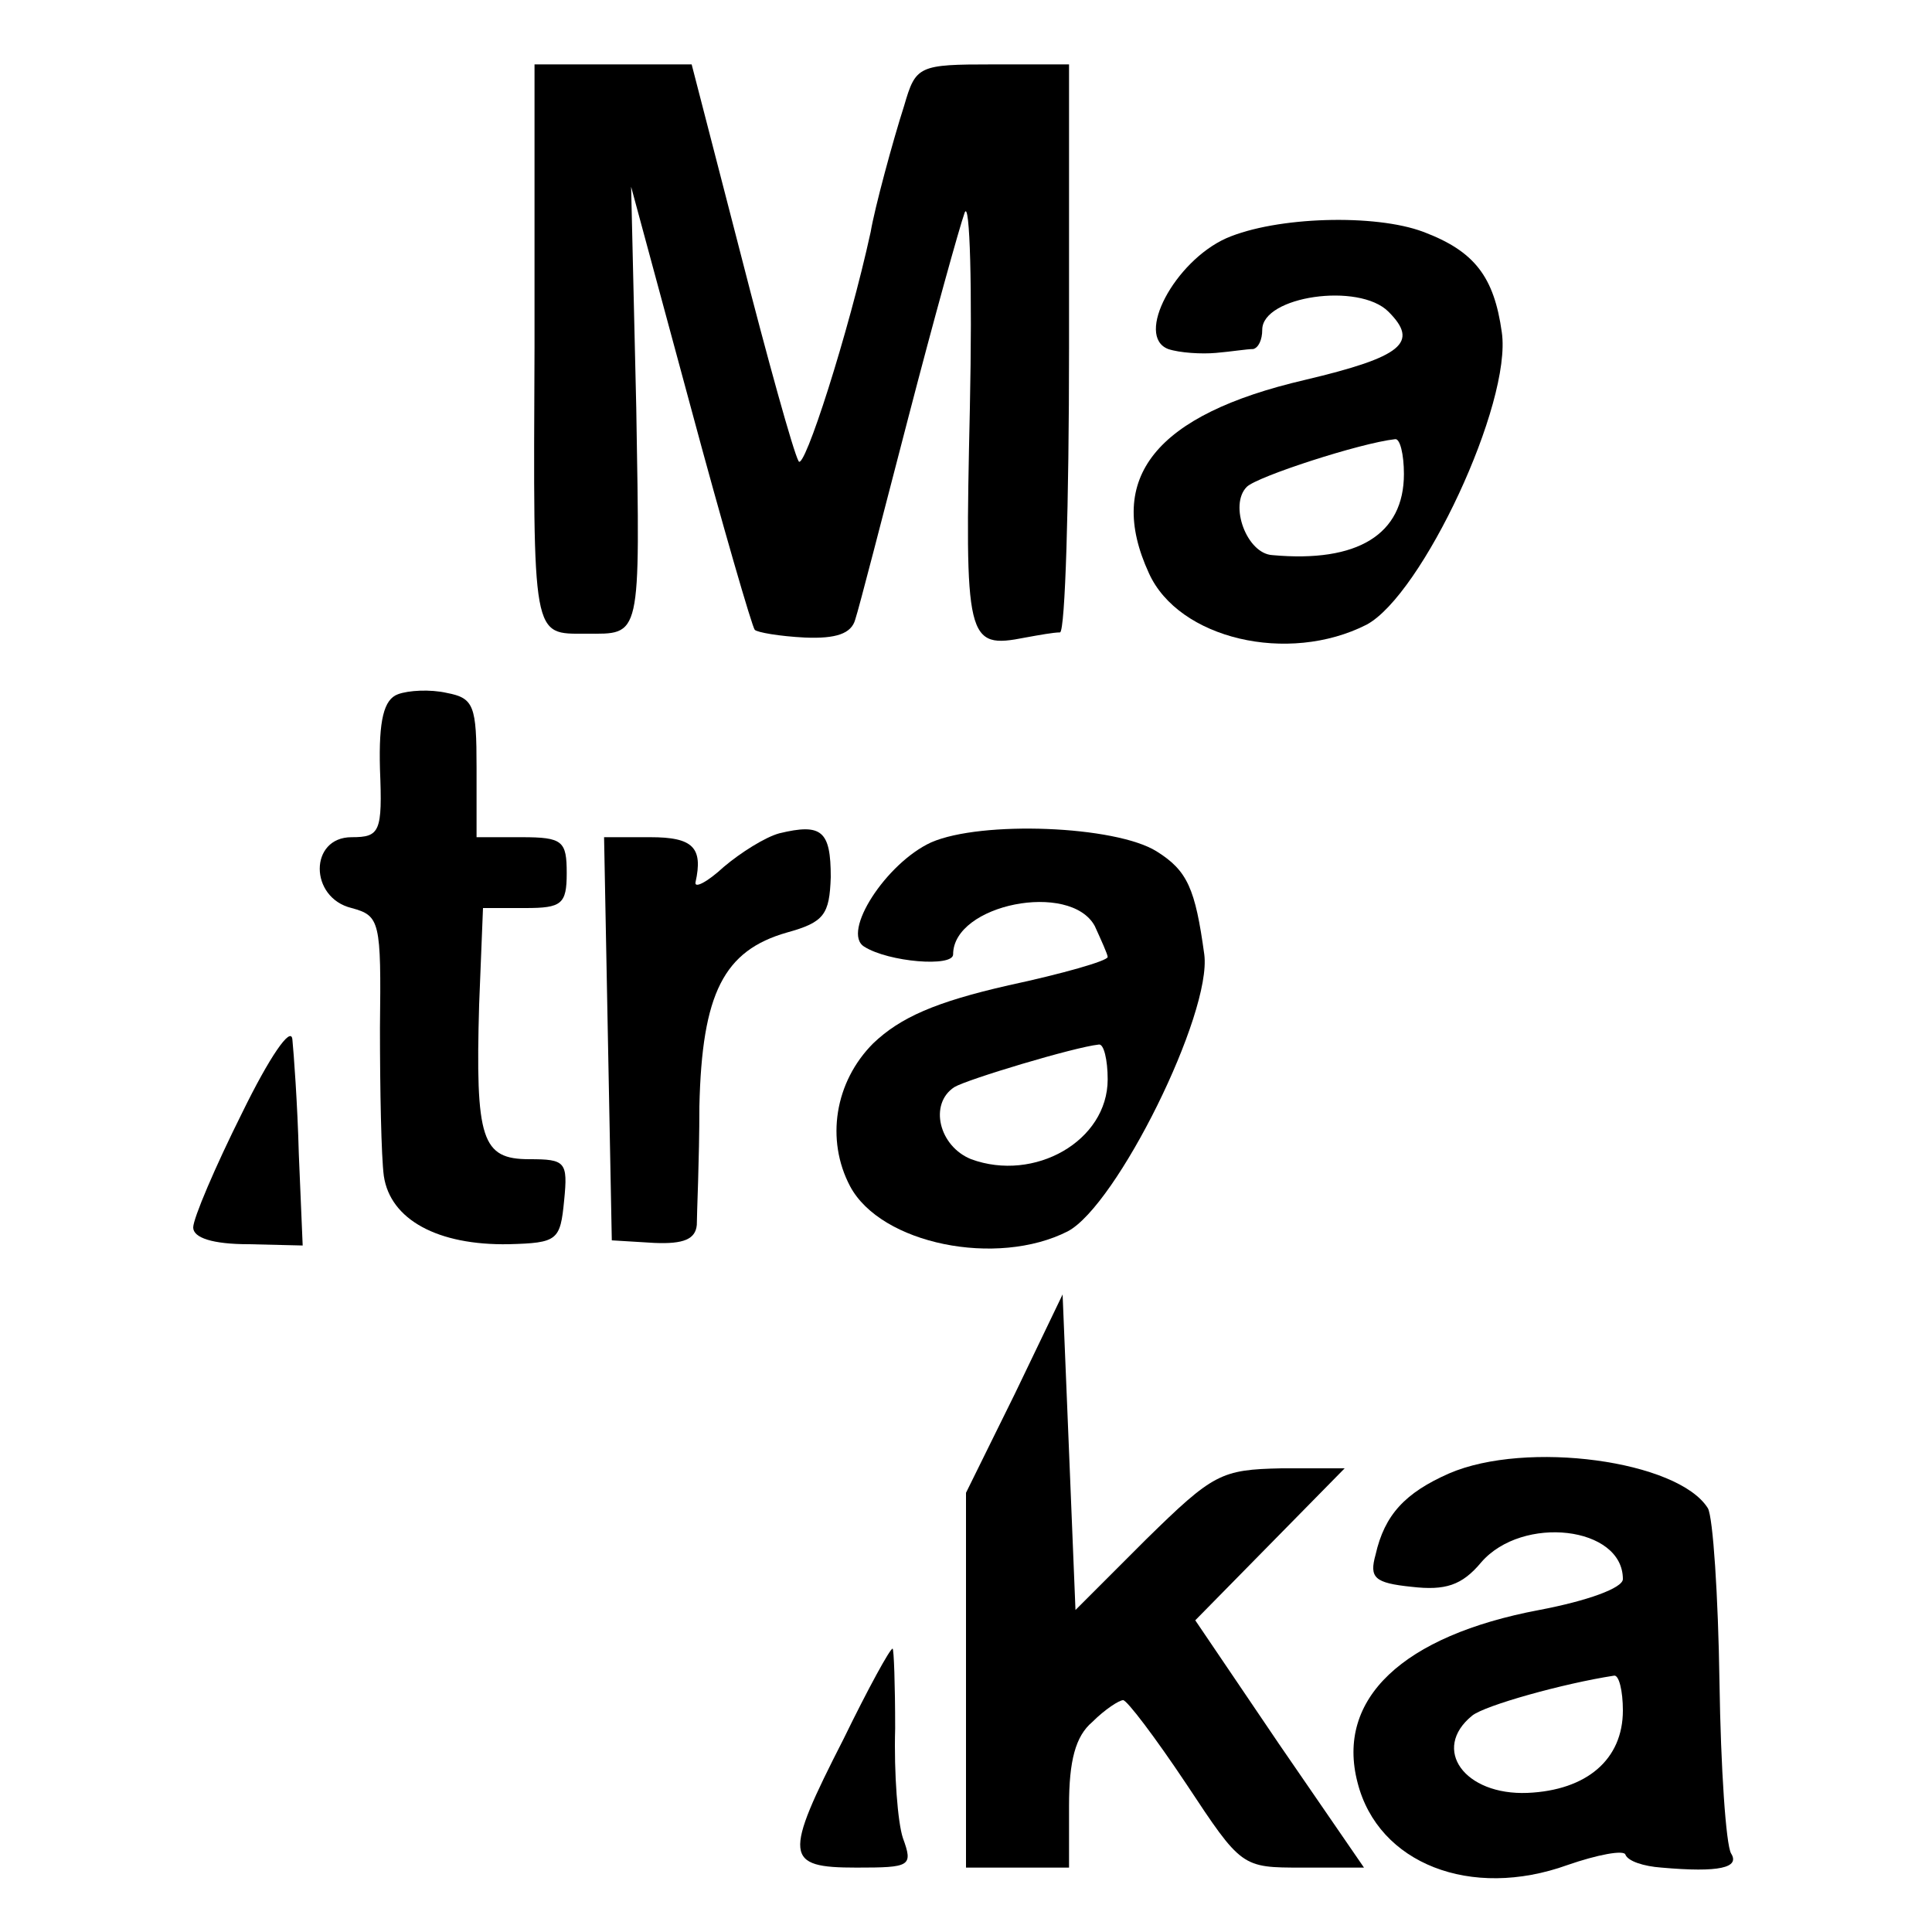
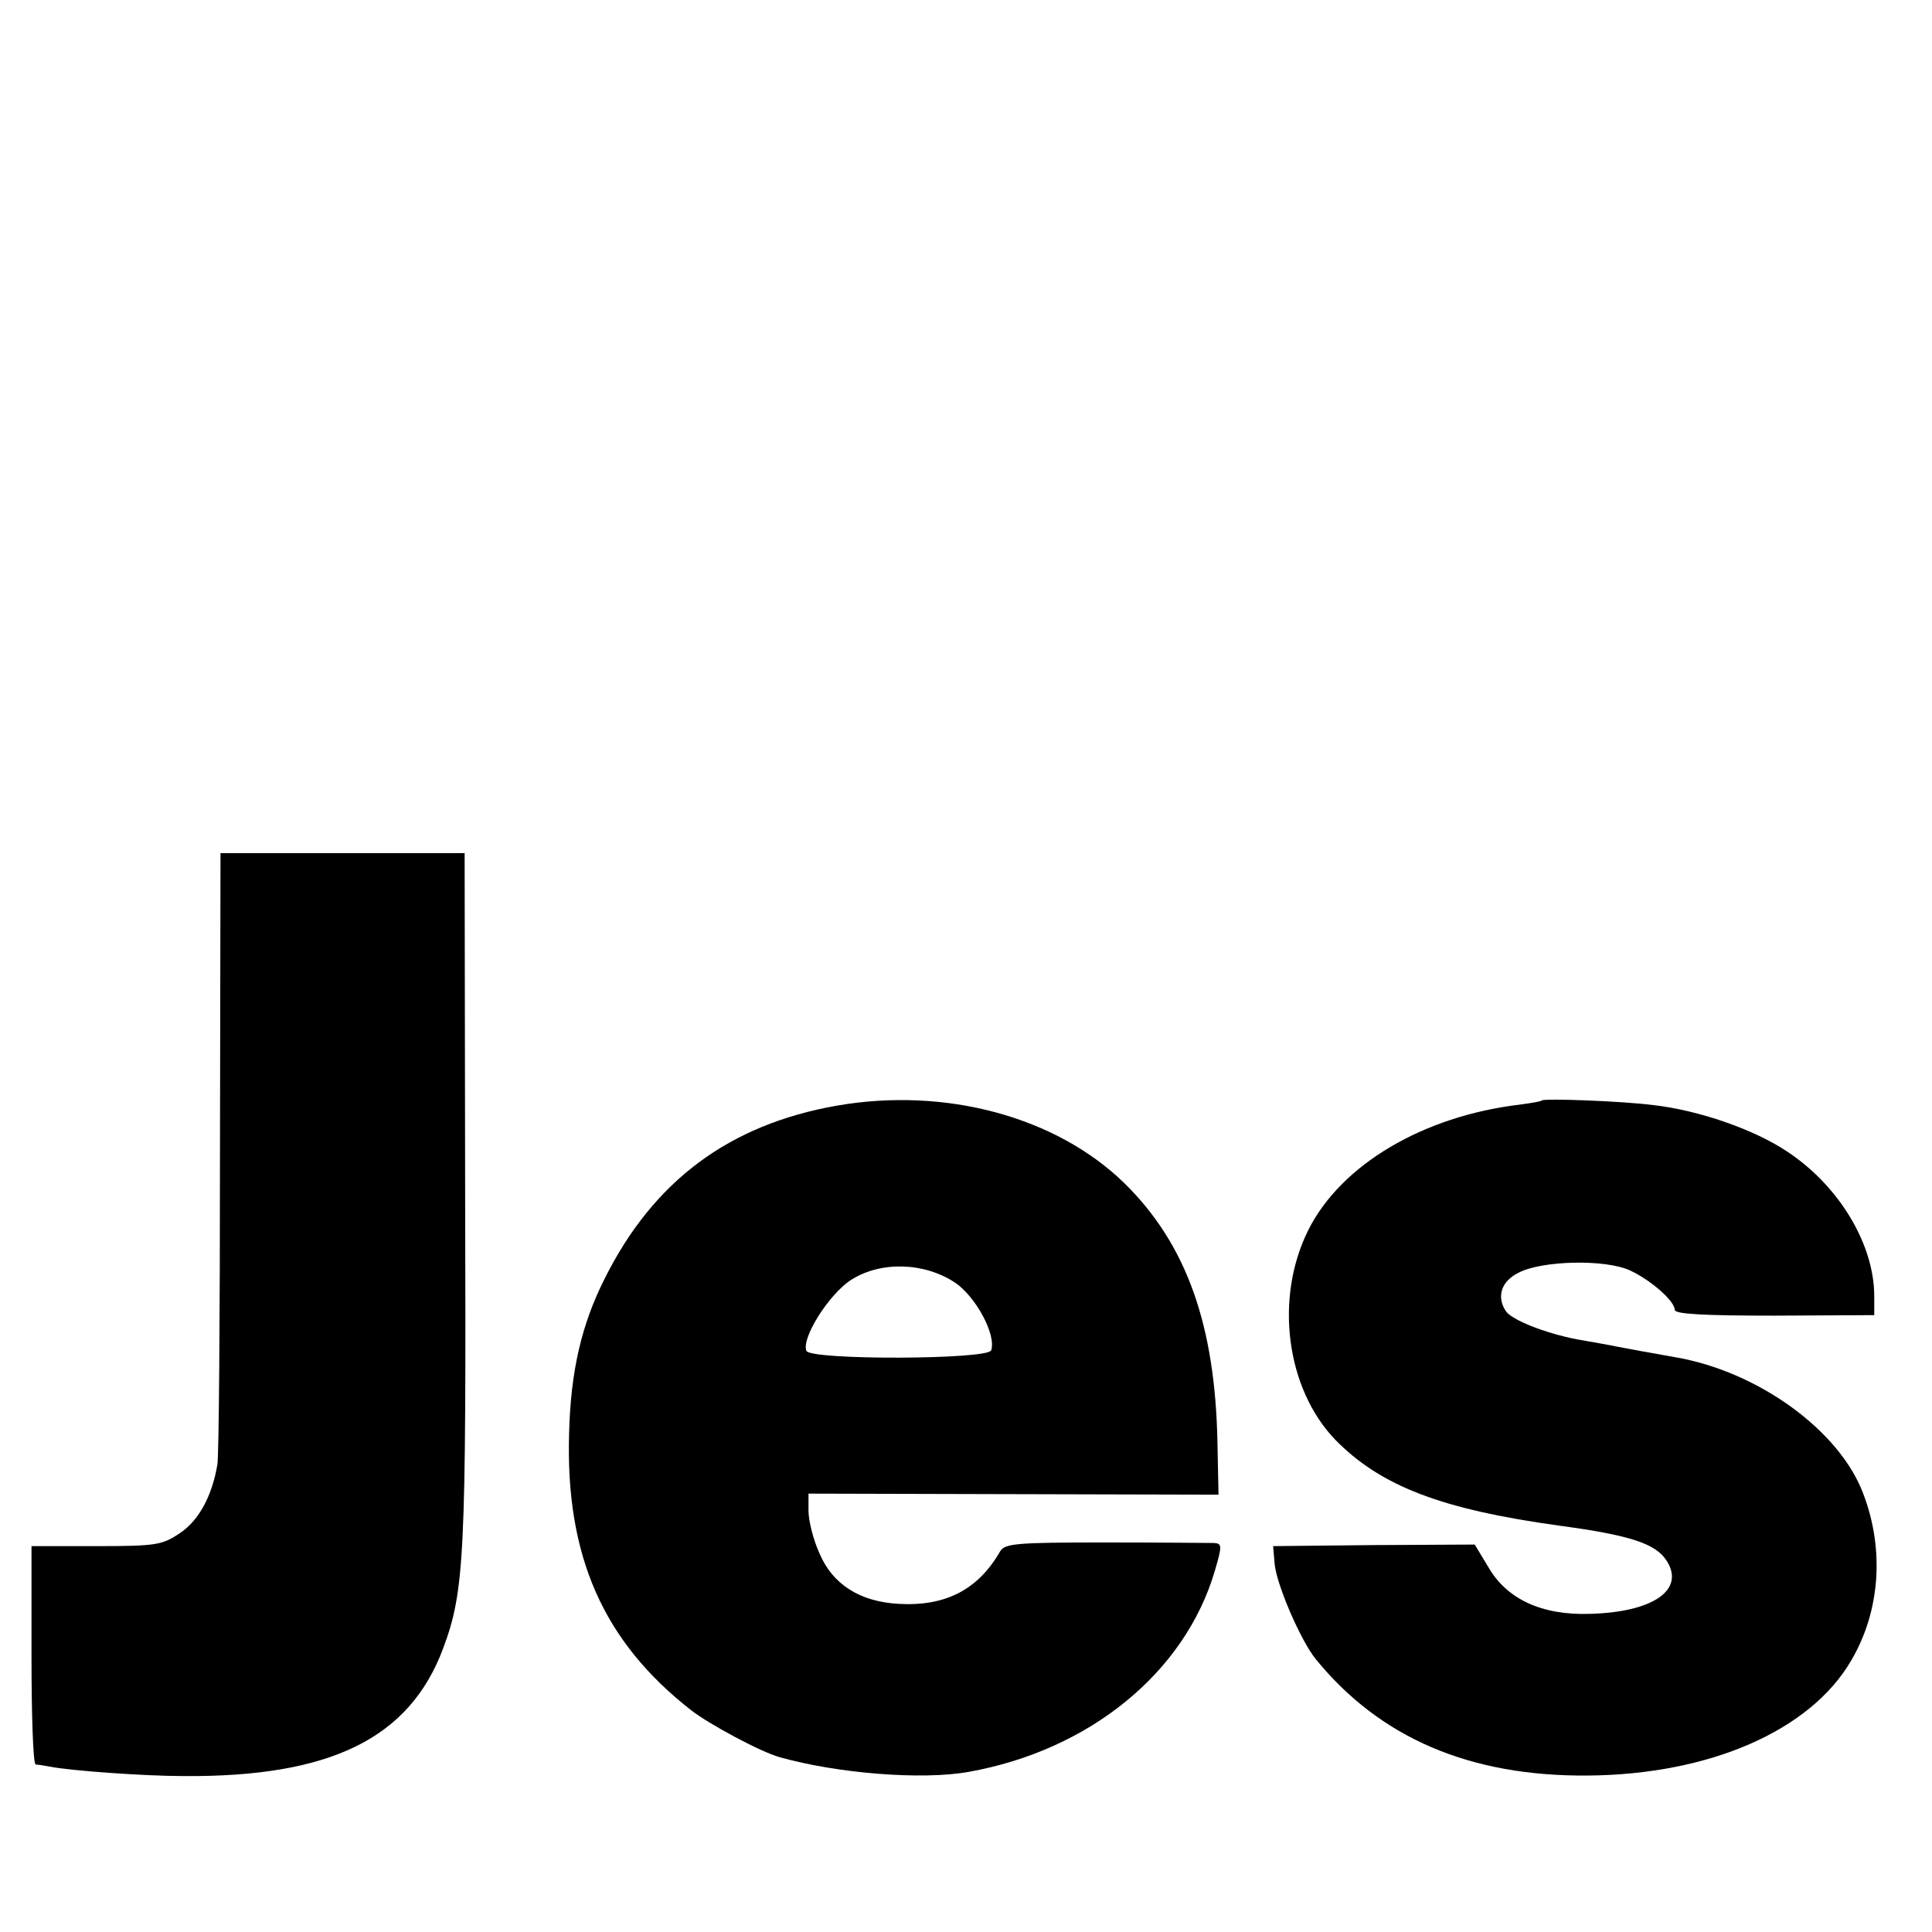
- <svg xmlns="http://www.w3.org/2000/svg" version="1.0" width="150pt" height="150pt" viewBox="0 0 150 150" preserveAspectRatio="xMidYMid meet">
-   <g transform="translate(0,150) scale(0.1,-0.1)" fill="#000000" stroke="none">
-     <path d="M415 1230 c-1 -228 -2 -222 40 -222 43 0 42 -6 39 175 l-4 172 46 -170 c25 -93 48 -172 50 -174 2 -2 19 -5 39 -6 24 -1 36 3 39 14 3 9 21 79 41 156 20 77 40 149 44 160 4 10 6 -58 4 -152 -4 -181 -3 -187 43 -178 11 2 22 4 27 4 4 1 7 100 7 221 l0 220 -59 0 c-58 0 -60 -1 -69 -32 -9 -28 -23 -80 -26 -98 -17 -78 -52 -187 -56 -178 -4 7 -24 79 -45 161 l-38 147 -61 0 -61 0 0 -220z" />
-     <path d="M952 1315 c-40 -18 -71 -76 -45 -86 9 -3 26 -4 37 -3 12 1 24 3 29 3 4 1 7 7 7 15 0 26 75 37 98 14 24 -24 11 -35 -65 -53 -116 -27 -155 -76 -121 -150 23 -51 108 -71 169 -40 43 23 113 172 105 227 -6 43 -21 63 -61 78 -37 14 -114 12 -153 -5z m138 -183 c0 -47 -36 -69 -102 -63 -20 1 -34 39 -20 53 8 8 88 34 115 37 4 1 7 -12 7 -27z" />
-     <path d="M309 961 c-11 -4 -15 -20 -14 -58 2 -49 0 -53 -22 -53 -33 0 -33 -47 0 -55 22 -6 23 -10 22 -93 0 -48 1 -100 3 -115 5 -34 42 -54 97 -53 38 1 40 3 43 34 3 30 1 32 -27 32 -37 0 -42 15 -39 120 l3 75 33 0 c28 0 32 3 32 27 0 25 -3 28 -35 28 l-35 0 0 54 c0 48 -2 54 -23 58 -13 3 -30 2 -38 -1z" />
-     <path d="M605 853 c-11 -3 -30 -15 -43 -26 -13 -12 -23 -17 -22 -12 6 27 -2 35 -35 35 l-36 0 3 -157 3 -156 33 -2 c23 -1 32 3 33 14 0 9 2 50 2 92 2 88 19 121 68 135 29 8 33 14 34 43 0 36 -7 42 -40 34z" />
-     <path d="M723 846 c-35 -16 -70 -70 -52 -81 19 -12 69 -16 69 -6 0 39 91 57 110 22 5 -11 10 -22 10 -24 0 -3 -35 -13 -77 -22 -57 -13 -84 -25 -105 -45 -30 -30 -37 -75 -18 -111 24 -45 114 -63 169 -35 38 20 112 169 106 215 -7 51 -13 65 -37 80 -32 20 -136 24 -175 7z m137 -184 c0 -48 -57 -80 -106 -62 -25 10 -33 43 -13 56 10 6 93 31 112 33 4 1 7 -12 7 -27z" />
-     <path d="M188 636 c-21 -42 -38 -82 -38 -89 0 -8 15 -13 43 -13 l42 -1 -3 71 c-1 39 -4 79 -5 89 -1 11 -18 -14 -39 -57z" />
-     <path d="M788 418 l-38 -77 0 -145 0 -146 40 0 40 0 0 48 c0 35 5 54 18 65 10 10 21 17 24 17 3 0 25 -29 49 -65 43 -65 43 -65 90 -65 l48 0 -66 96 -65 96 58 59 58 59 -49 0 c-47 -1 -53 -4 -105 -55 l-55 -55 -5 123 -5 122 -37 -77z" />
-     <path d="M1125 356 c-34 -15 -50 -32 -57 -63 -5 -18 -1 -22 28 -25 26 -3 39 1 54 19 32 37 110 28 110 -13 0 -7 -28 -17 -65 -24 -106 -20 -158 -69 -141 -134 16 -63 88 -91 163 -64 23 8 44 12 45 8 2 -5 14 -9 28 -10 45 -4 61 0 54 11 -4 7 -8 66 -9 133 -1 67 -5 128 -9 135 -23 37 -141 53 -201 27z m135 -184 c0 -38 -28 -62 -74 -64 -49 -2 -75 34 -43 60 10 8 71 25 110 31 4 1 7 -12 7 -27z" />
-     <path d="M655 150 c-47 -92 -46 -100 10 -100 42 0 44 1 36 23 -4 12 -7 50 -6 85 0 34 -1 62 -2 62 -2 0 -19 -31 -38 -70z" />
+ <svg xmlns="http://www.w3.org/2000/svg" version="1.0" width="368pt" height="368pt" viewBox="0 0 368 368" preserveAspectRatio="xMidYMid meet">
+   <g transform="translate(0,368) scale(0.1,-0.1)" fill="#000000" stroke="none">
+     <path d="M419 1485 c0 -313 -2 -581 -5 -595 -10 -59 -35 -106 -71 -130 -34 -23 -45 -25 -160 -25 l-123 0 0 -207 c0 -115 3 -208 8 -209 4 0 16 -2 27 -4 40 -8 182 -18 255 -18 280 -2 430 72 494 243 41 110 44 176 42 859 l-1 656 -232 0 -233 0 -1 -570z" />
+     <path d="M1594 1574 c-205 -36 -349 -143 -442 -329 -44 -87 -65 -176 -68 -295 -7 -234 65 -397 233 -528 35 -27 132 -79 168 -89 110 -31 271 -44 360 -28 230 41 412 189 469 383 14 48 14 52 -2 53 -9 0 -102 1 -207 1 -170 0 -191 -2 -200 -17 -42 -73 -104 -105 -193 -100 -74 4 -126 37 -151 96 -12 26 -21 63 -21 81 l0 33 391 -1 390 -1 -2 97 c-4 226 -59 380 -177 496 -130 127 -341 184 -548 148z m225 -337 c39 -26 79 -99 69 -129 -6 -18 -345 -19 -352 -1 -10 24 43 108 85 135 56 36 139 34 198 -5z" />
+     <path d="M2937 1584 c-1 -2 -20 -5 -42 -8 -185 -22 -341 -115 -403 -239 -65 -130 -42 -302 51 -399 87 -89 203 -133 427 -164 134 -18 183 -34 204 -66 37 -56 -25 -99 -146 -102 -91 -3 -158 28 -193 89 l-26 43 -192 -1 -192 -2 3 -35 c4 -39 49 -144 78 -180 122 -150 293 -224 519 -222 231 2 423 85 501 219 55 93 64 211 23 318 -45 120 -200 233 -359 260 -51 9 -84 15 -110 20 -14 3 -48 9 -77 14 -61 12 -124 37 -135 54 -18 28 -8 57 25 73 44 23 165 26 212 4 39 -18 85 -58 85 -75 0 -8 55 -11 190 -11 l190 1 0 36 c0 99 -67 210 -165 275 -64 43 -169 79 -255 89 -63 8 -208 13 -213 9z" />
  </g>
</svg>
